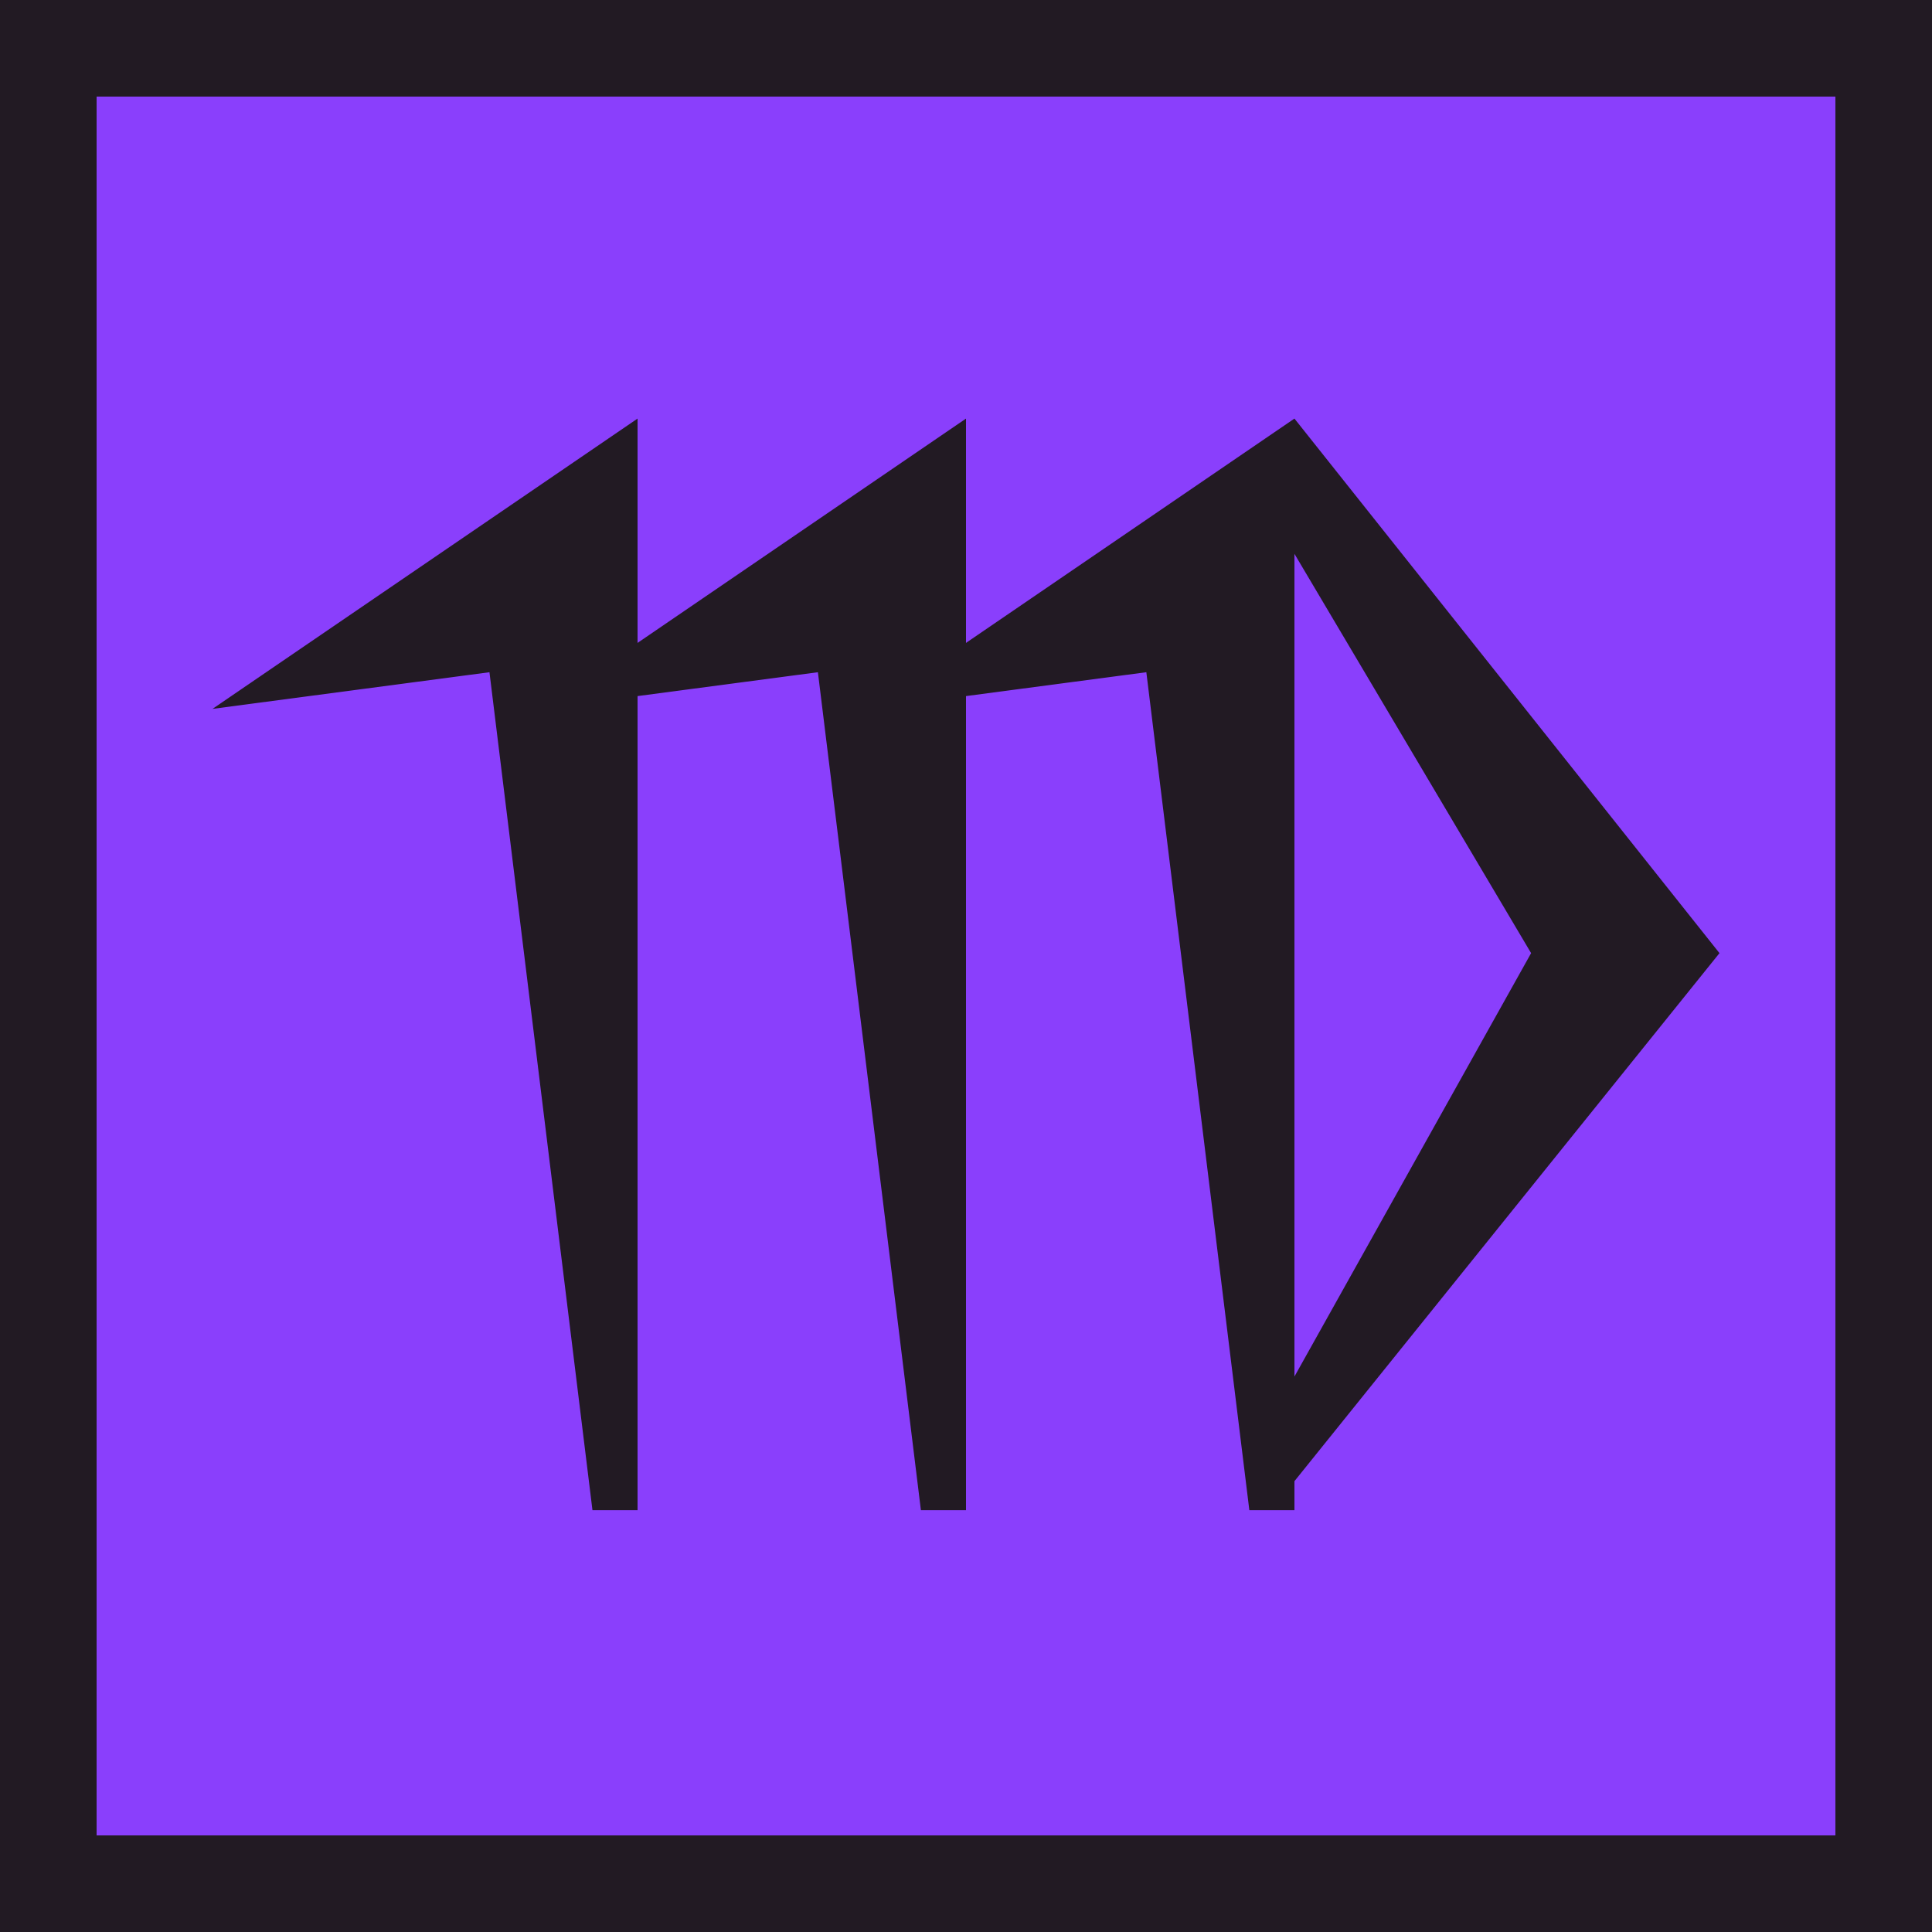
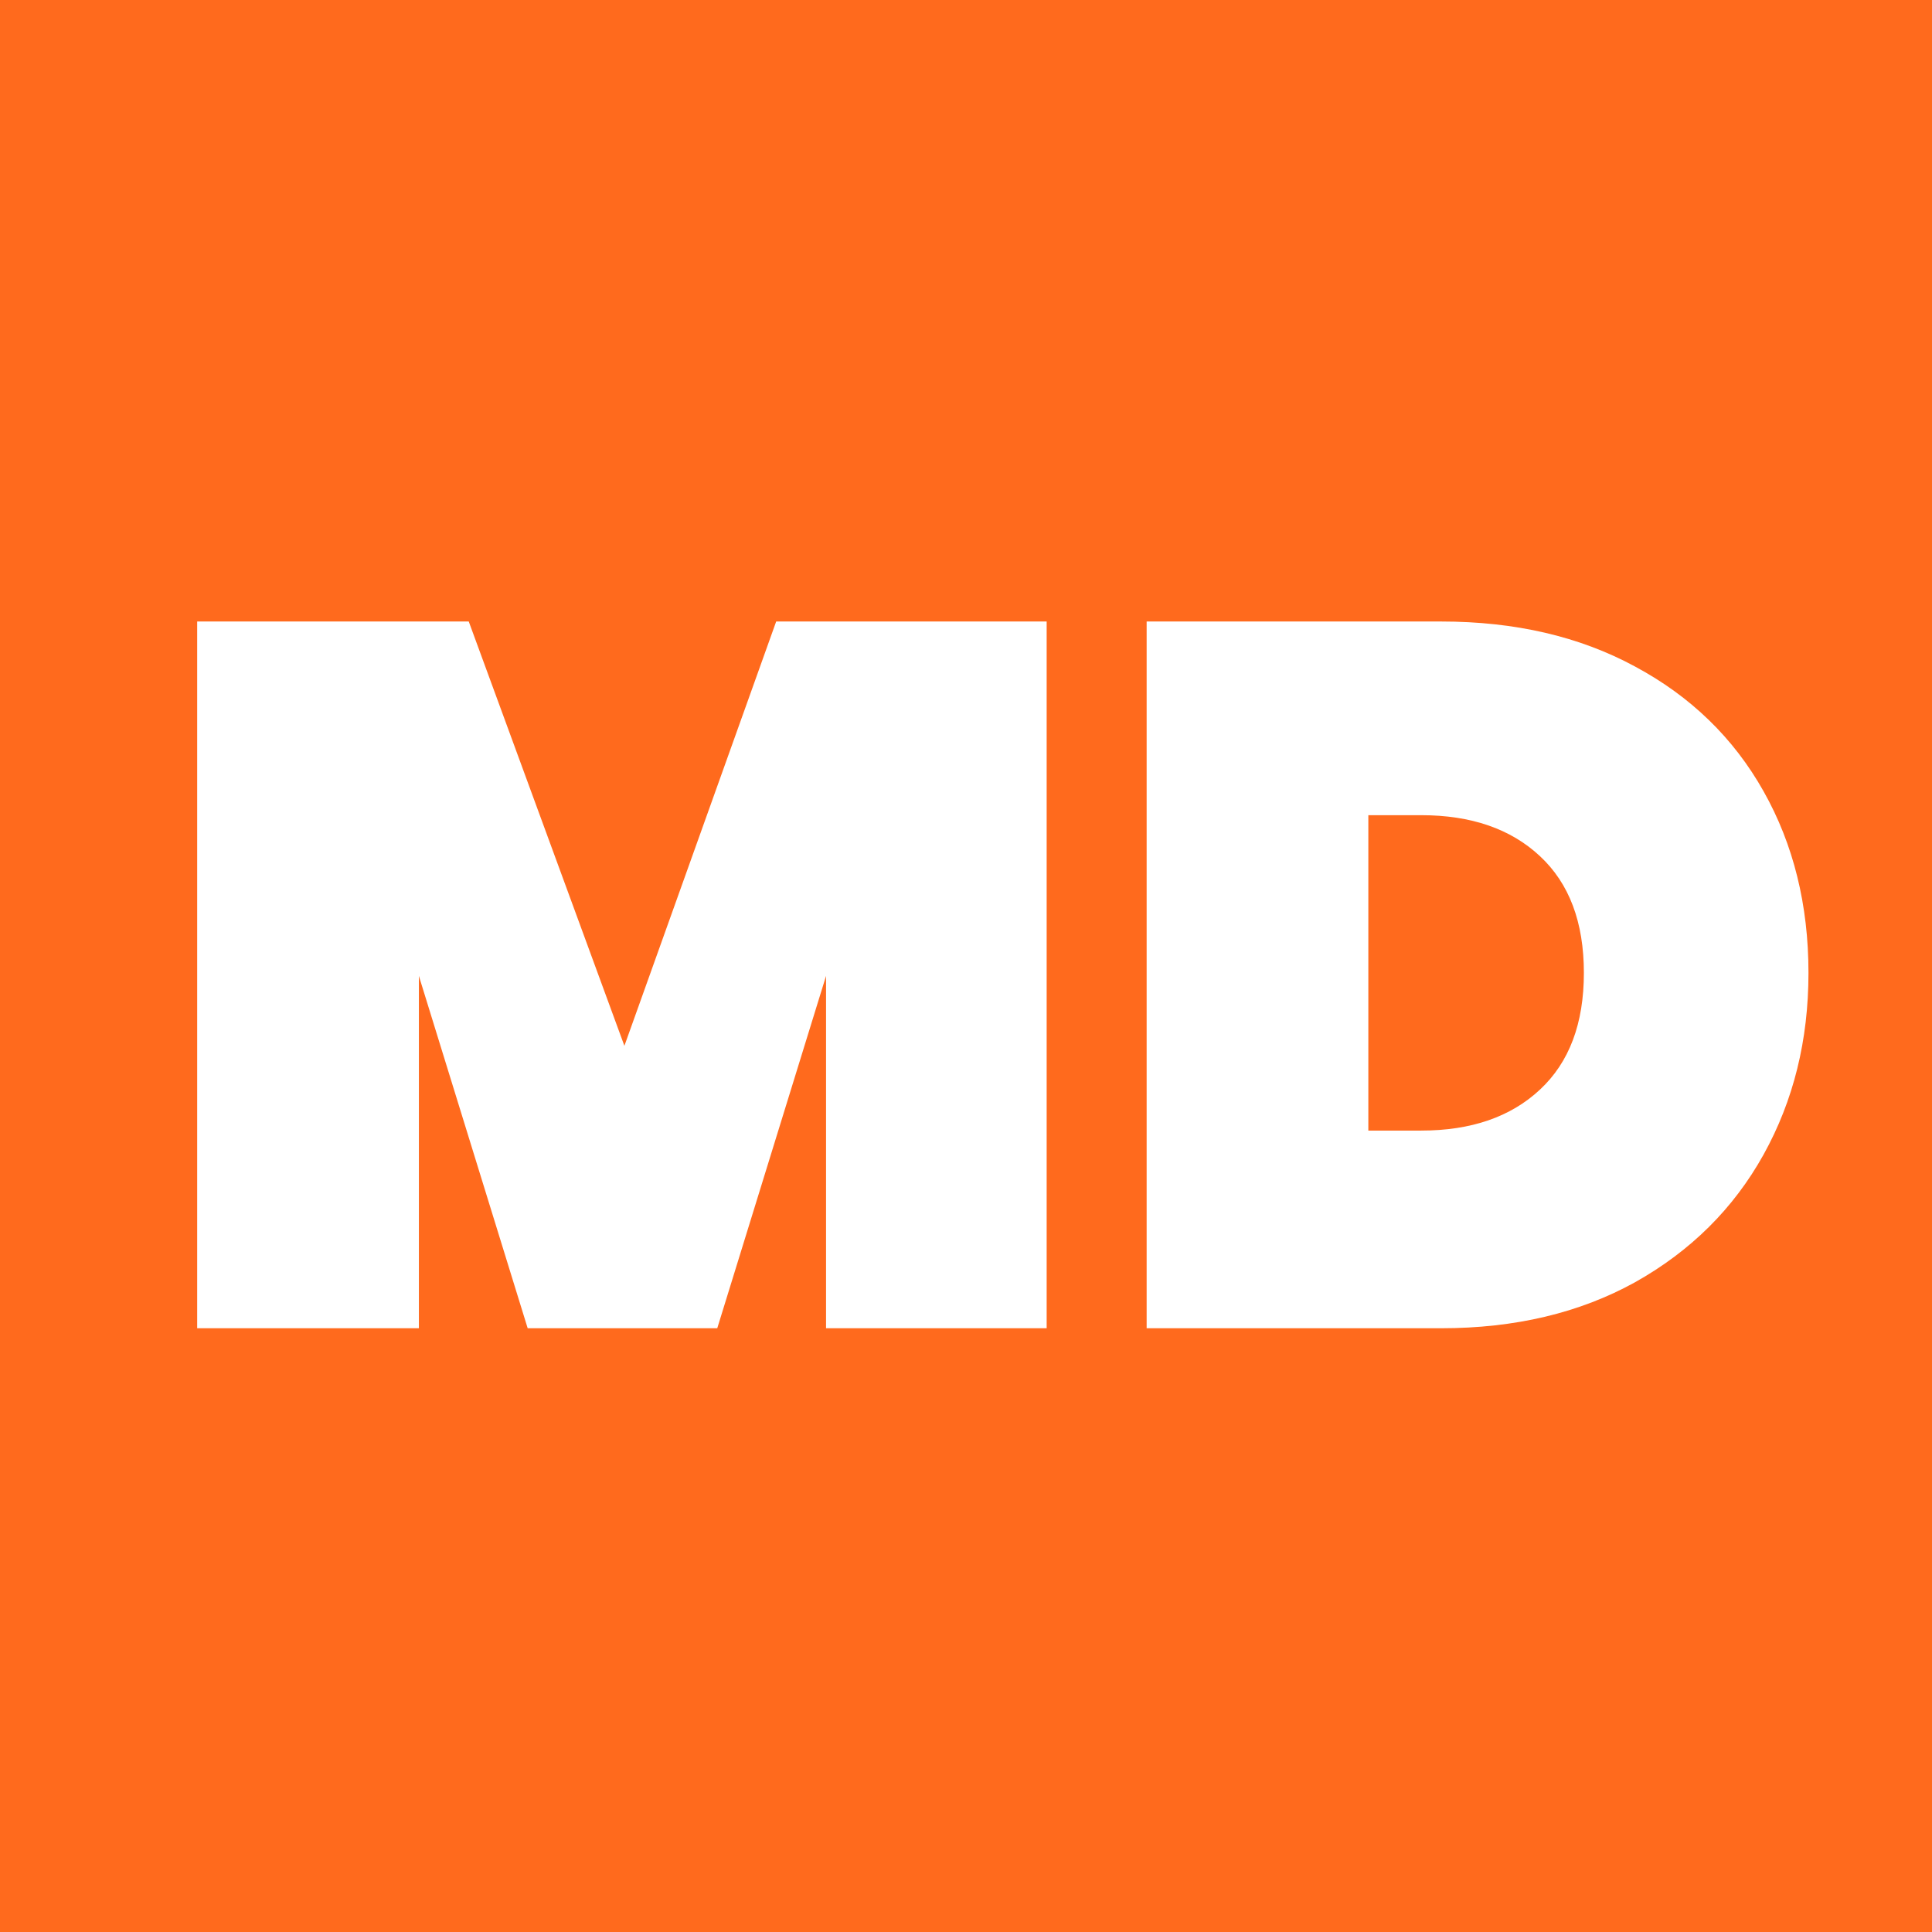
- <svg xmlns="http://www.w3.org/2000/svg" width="32" height="32" viewBox="0 0 32 32" fill="none">
-   <rect x="0.8" y="0.8" width="30.4" height="30.4" fill="#8A3FFC" stroke="#221A23" stroke-width="1.6" />
-   <path d="M10.56 6.933L3.52 11.741L8.107 11.134L9.813 25.013H10.56V6.933Z" fill="#221A23" />
-   <path d="M16 6.933L8.96 11.741L13.547 11.134L15.253 25.013H16V6.933Z" fill="#221A23" />
-   <path d="M21.44 6.933L14.4 11.741L18.987 11.134L20.693 25.013H21.44V6.933Z" fill="#221A23" />
-   <path d="M28.48 15.787L21.44 6.933V9.173L25.36 15.787L21.44 22.8V24.533L28.48 15.787Z" fill="#221A23" />
+ <svg xmlns="http://www.w3.org/2000/svg" width="16" height="16" viewBox="0 0 16 16" fill="none">
+   <rect width="16" height="16" fill="#FF6A1D" />
+   <path d="M8.668 5.147V11H6.841V8.082L5.94 11H4.37L3.469 8.082V11H1.633V5.147H3.882L5.171 8.661L6.428 5.147H8.668ZM11.935 5.147C12.547 5.147 13.081 5.271 13.539 5.519C14.002 5.767 14.357 6.112 14.605 6.553C14.853 6.993 14.977 7.495 14.977 8.057C14.977 8.614 14.853 9.115 14.605 9.562C14.357 10.008 14.002 10.361 13.539 10.62C13.081 10.873 12.547 11 11.935 11H9.496V5.147H11.935ZM11.77 9.363C12.183 9.363 12.511 9.25 12.753 9.024C12.996 8.798 13.117 8.476 13.117 8.057C13.117 7.638 12.996 7.316 12.753 7.09C12.511 6.864 12.183 6.751 11.77 6.751H11.332V9.363H11.77Z" fill="white" />
</svg>
